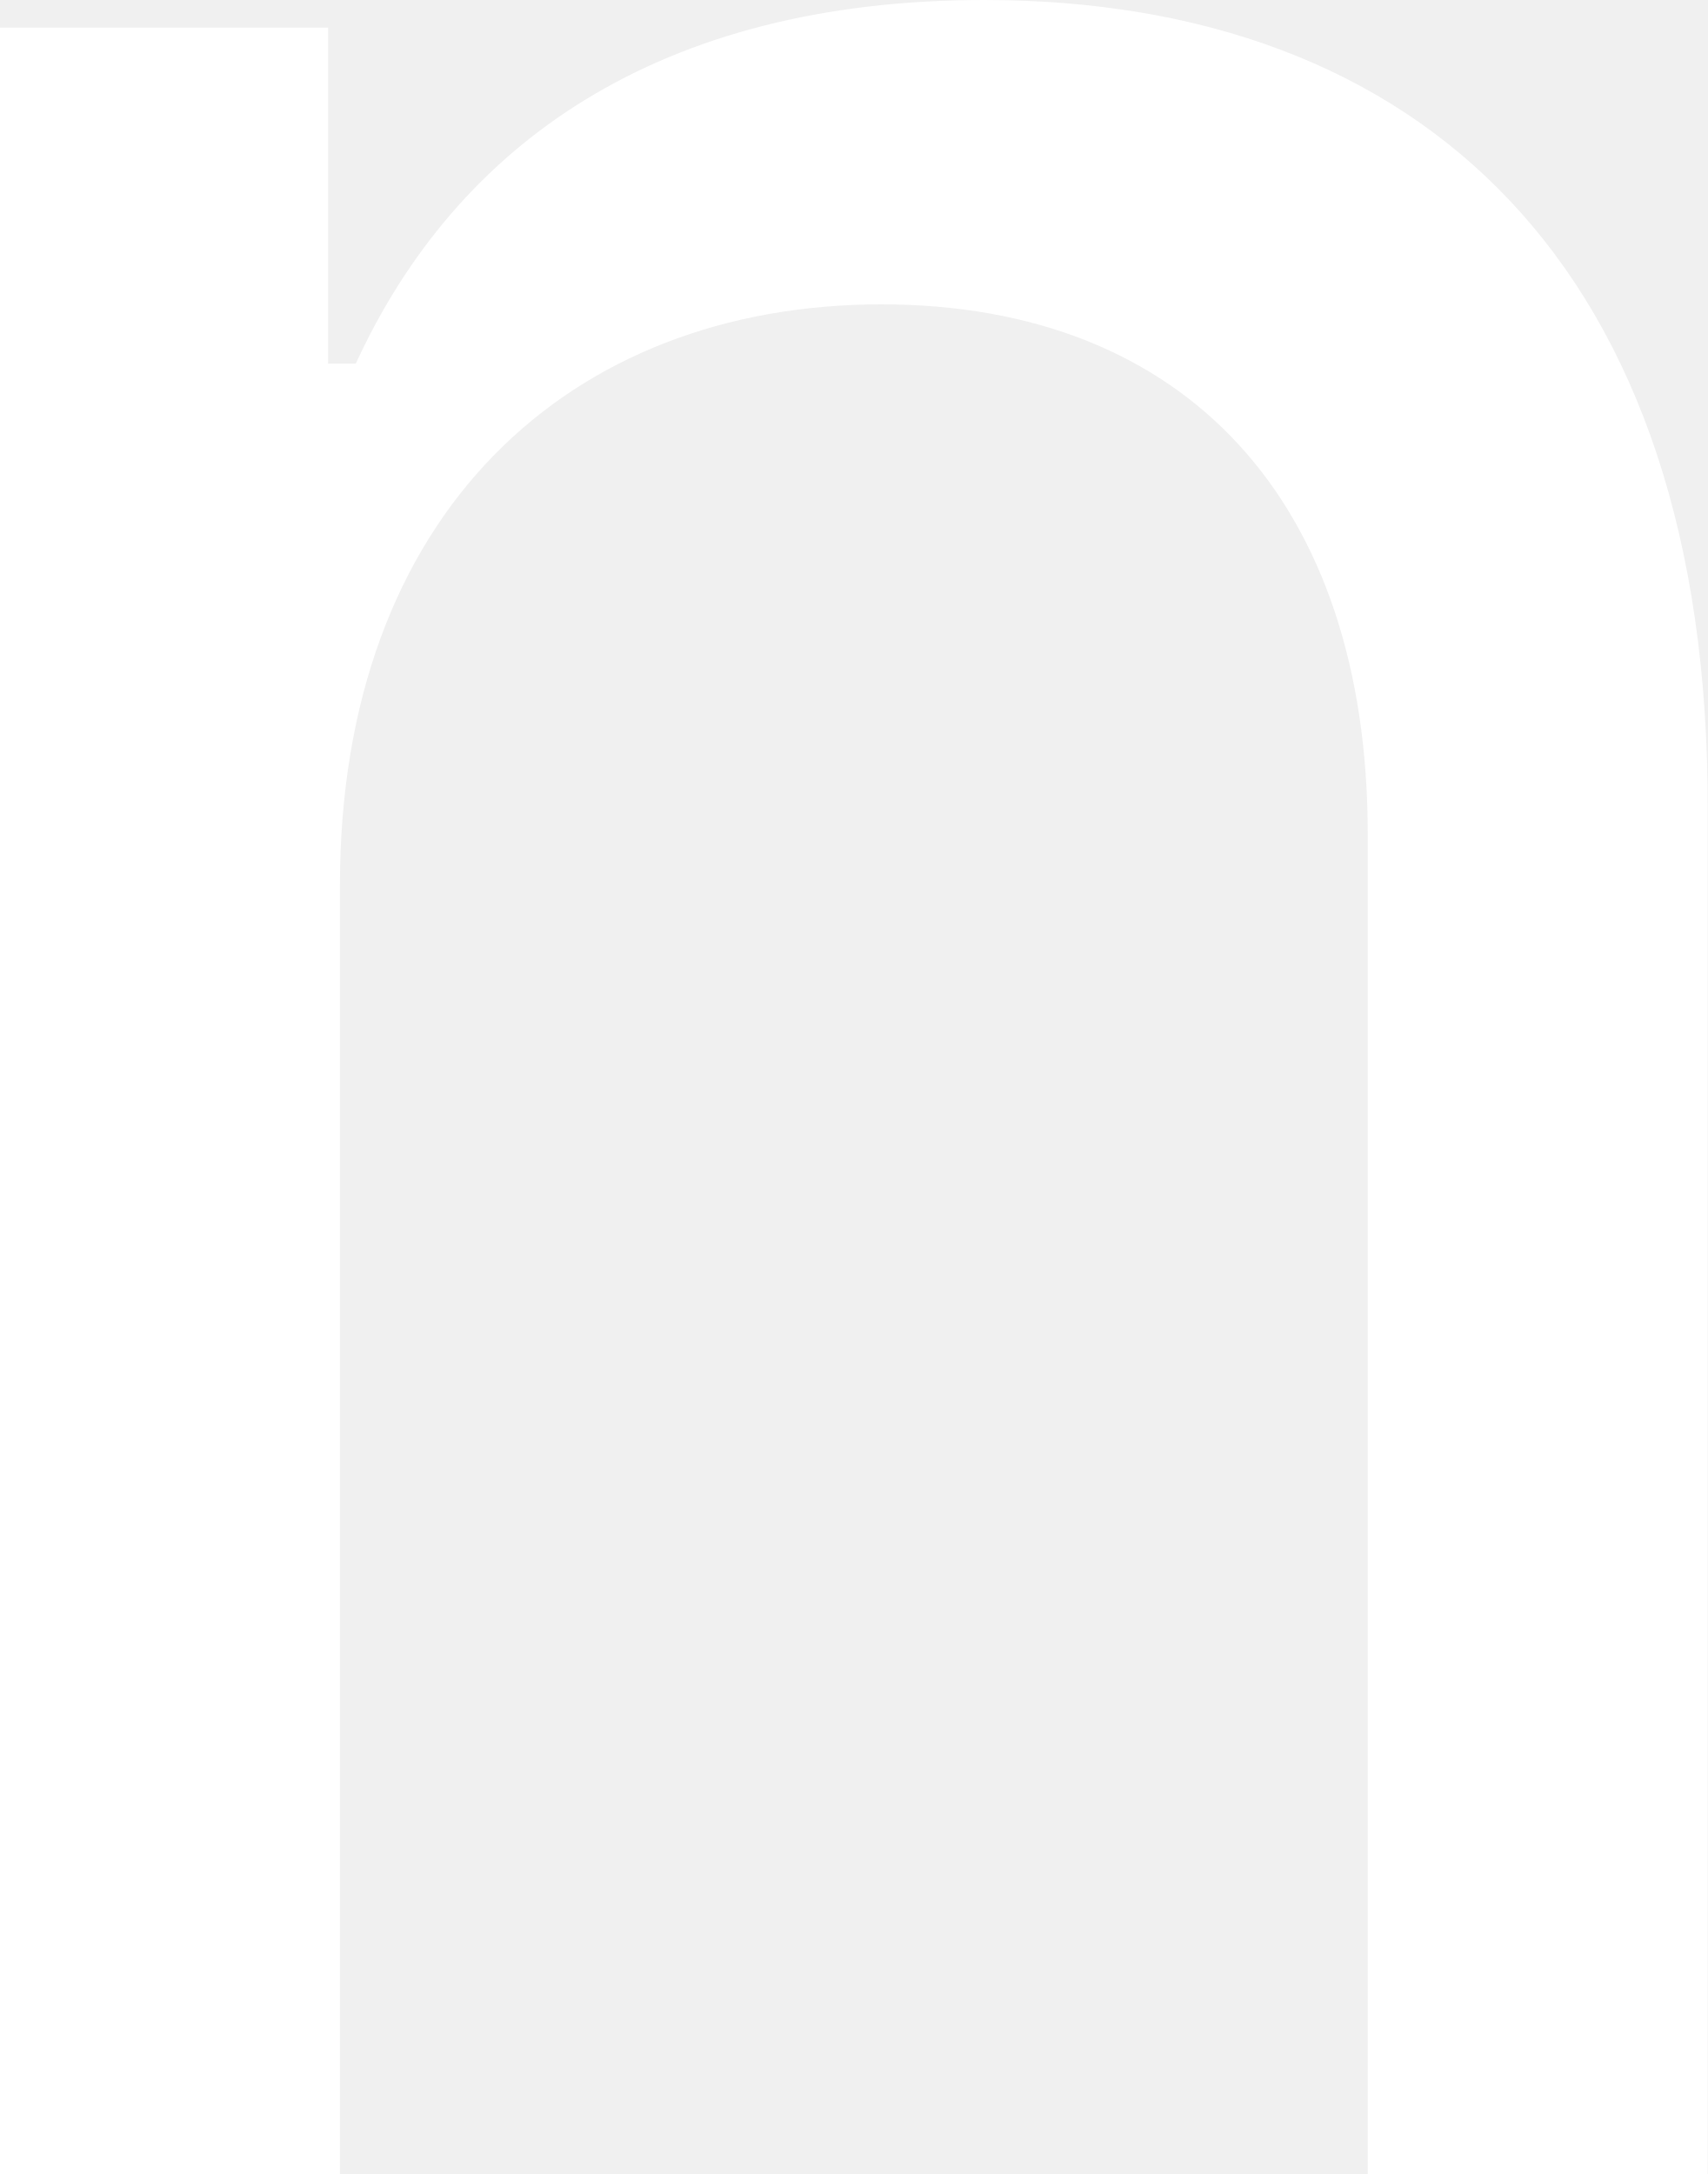
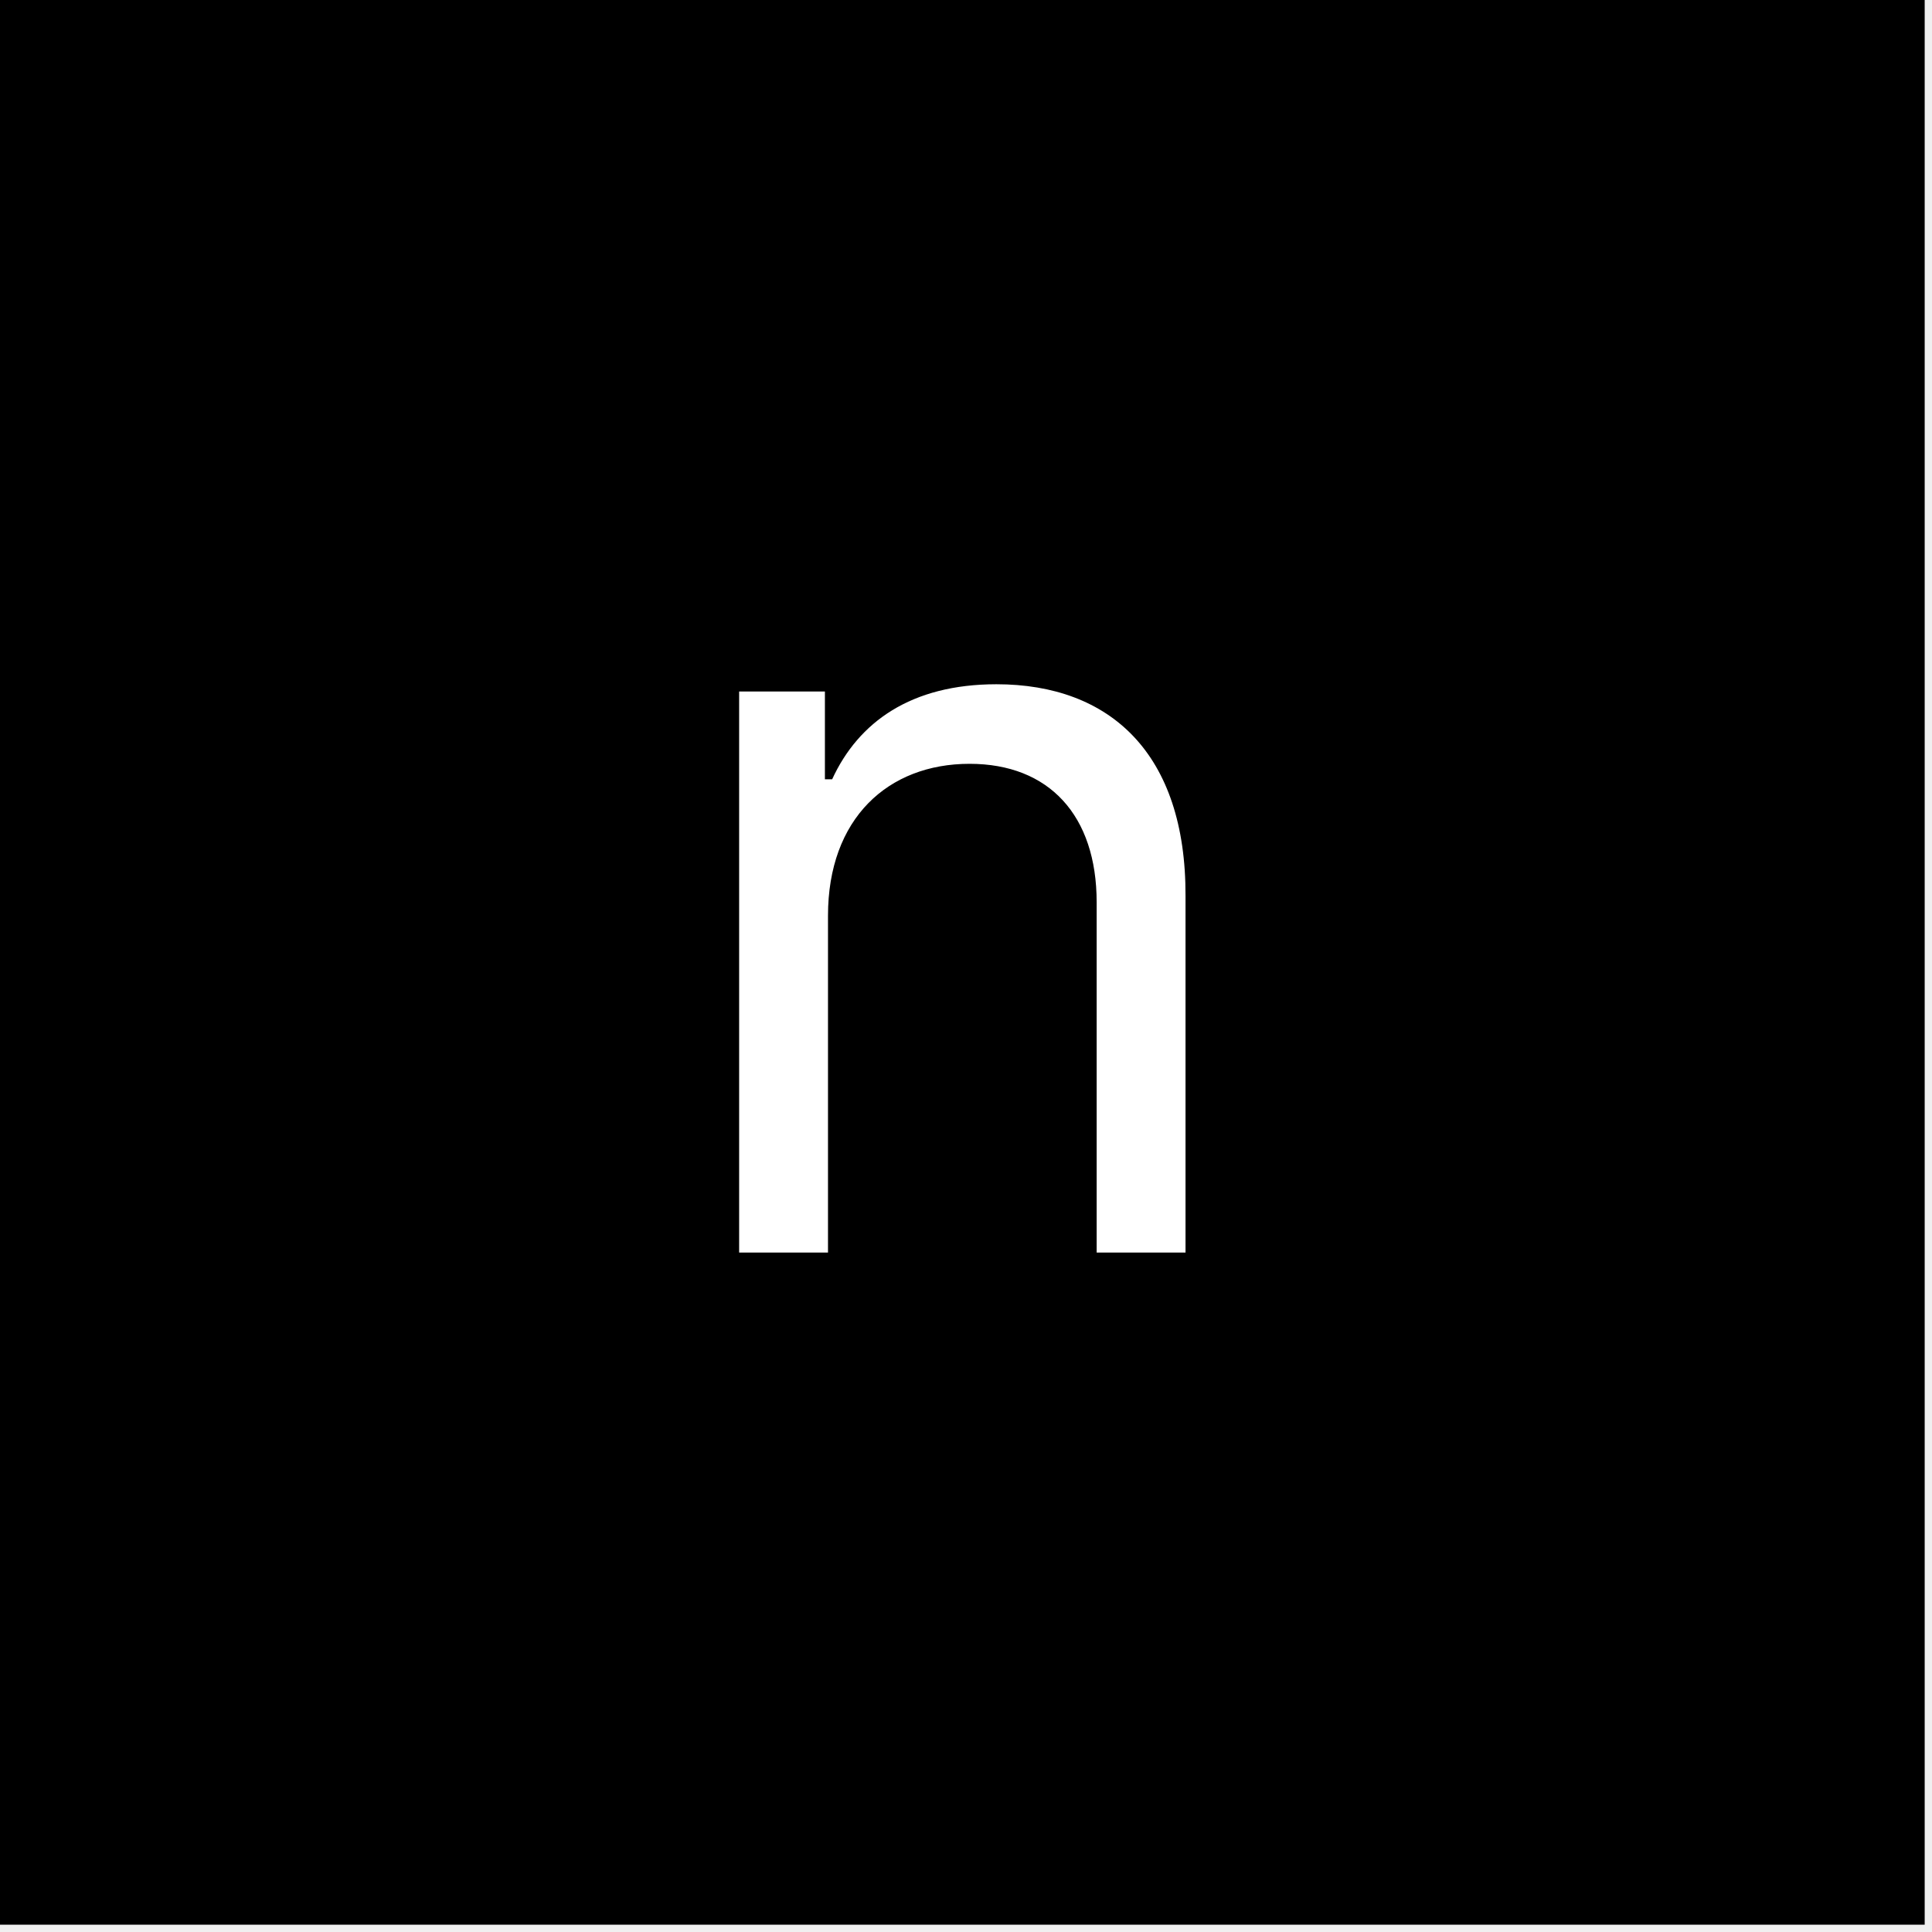
- <svg xmlns="http://www.w3.org/2000/svg" preserveAspectRatio="none" overflow="visible" style="display: block;" width="30.498" height="38.829" viewBox="0 0 30.498 38.829" fill="none">
-   <path id="Vector" d="M6.071 15.814V38.829H0V0.494H5.86V6.495H6.354C8.154 2.577 11.755 0 17.579 0C25.345 0 30.534 4.73 30.498 14.473V38.829H24.427V14.896C24.427 8.966 21.179 5.436 15.743 5.436C10.166 5.436 6.071 9.178 6.071 15.814Z" fill="white" style="fill:white;fill-opacity:1;" />
+ <svg xmlns="http://www.w3.org/2000/svg" width="132" height="132" viewBox="0 0 132 132" fill="none">
+   <rect x="0.5" y="0.5" width="130.5" height="130.5" fill="black" style="fill:black;fill-opacity:1;" />
+   <rect x="0.5" y="0.5" width="130.5" height="130.5" stroke="black" style="stroke:black;stroke-opacity:1;" />
+   <path d="M56.571 62.564V85.579H50.5V47.244H56.36V53.245H56.854C58.654 49.327 62.255 46.75 68.079 46.75C75.845 46.75 81.034 51.48 80.998 61.223V85.579H74.927V61.646C74.927 55.716 71.679 52.186 66.243 52.186C60.666 52.186 56.571 55.928 56.571 62.564Z" fill="white" style="fill:white;fill-opacity:1;" />
</svg>
